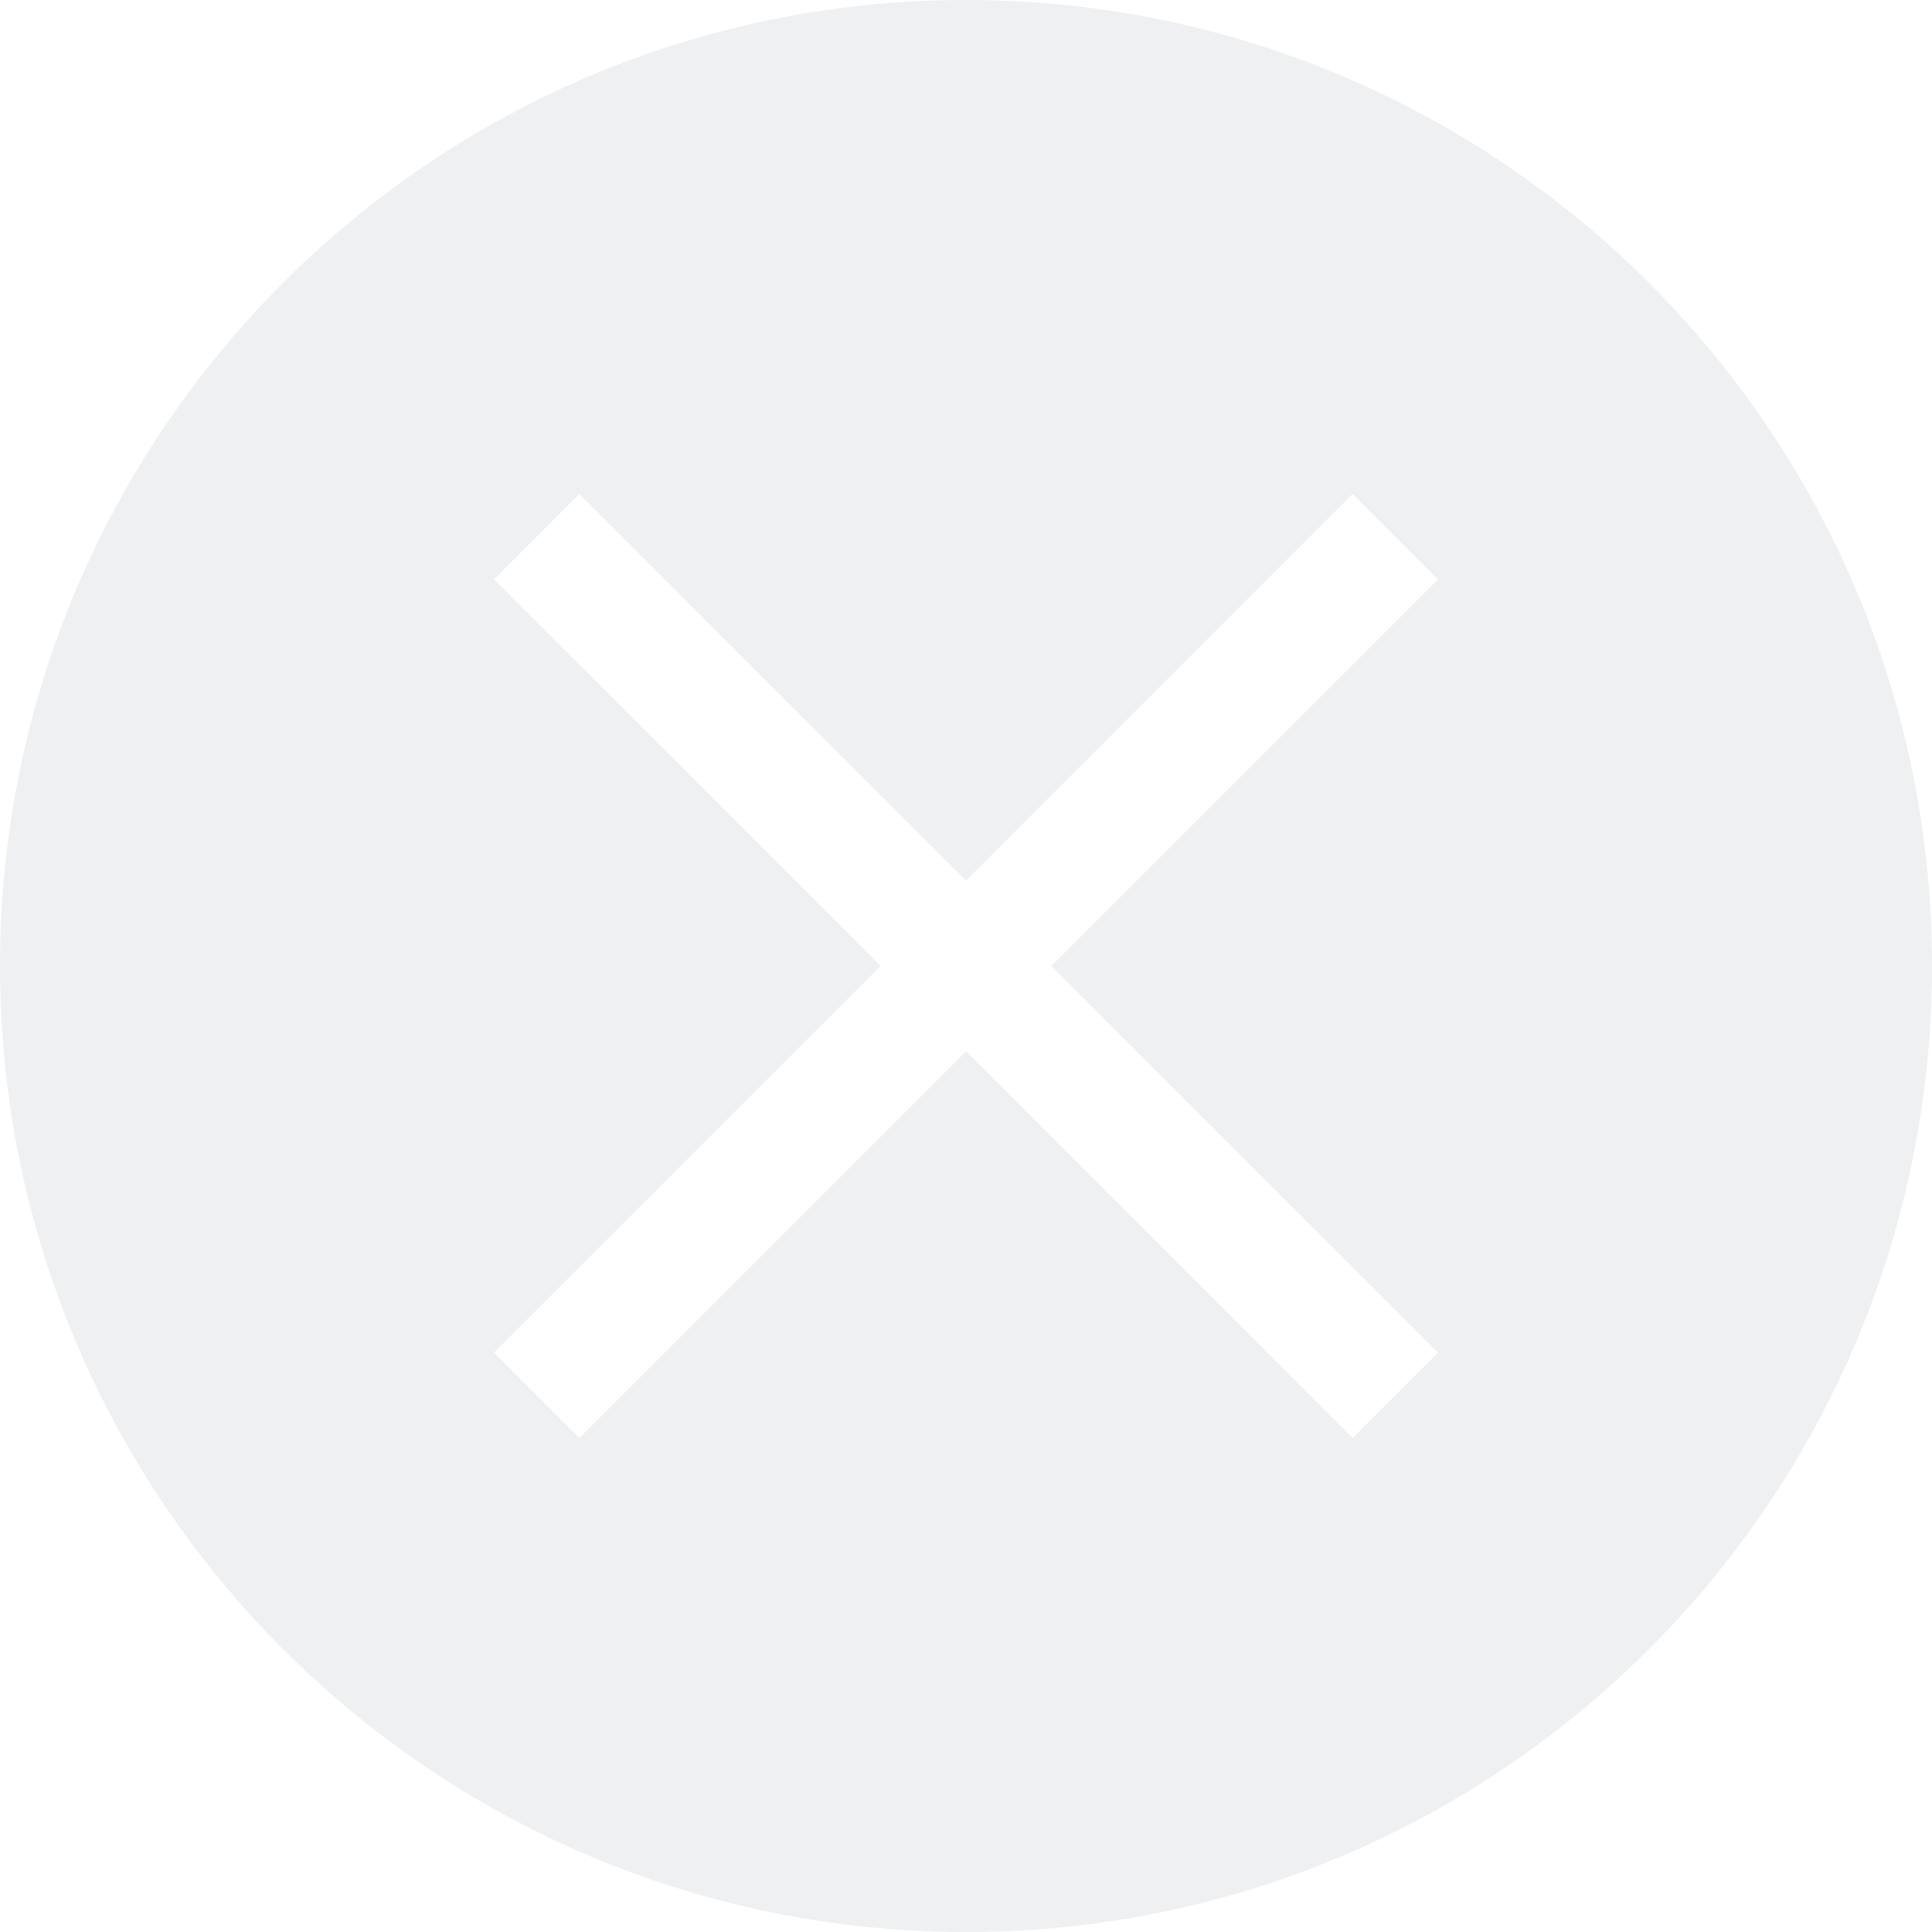
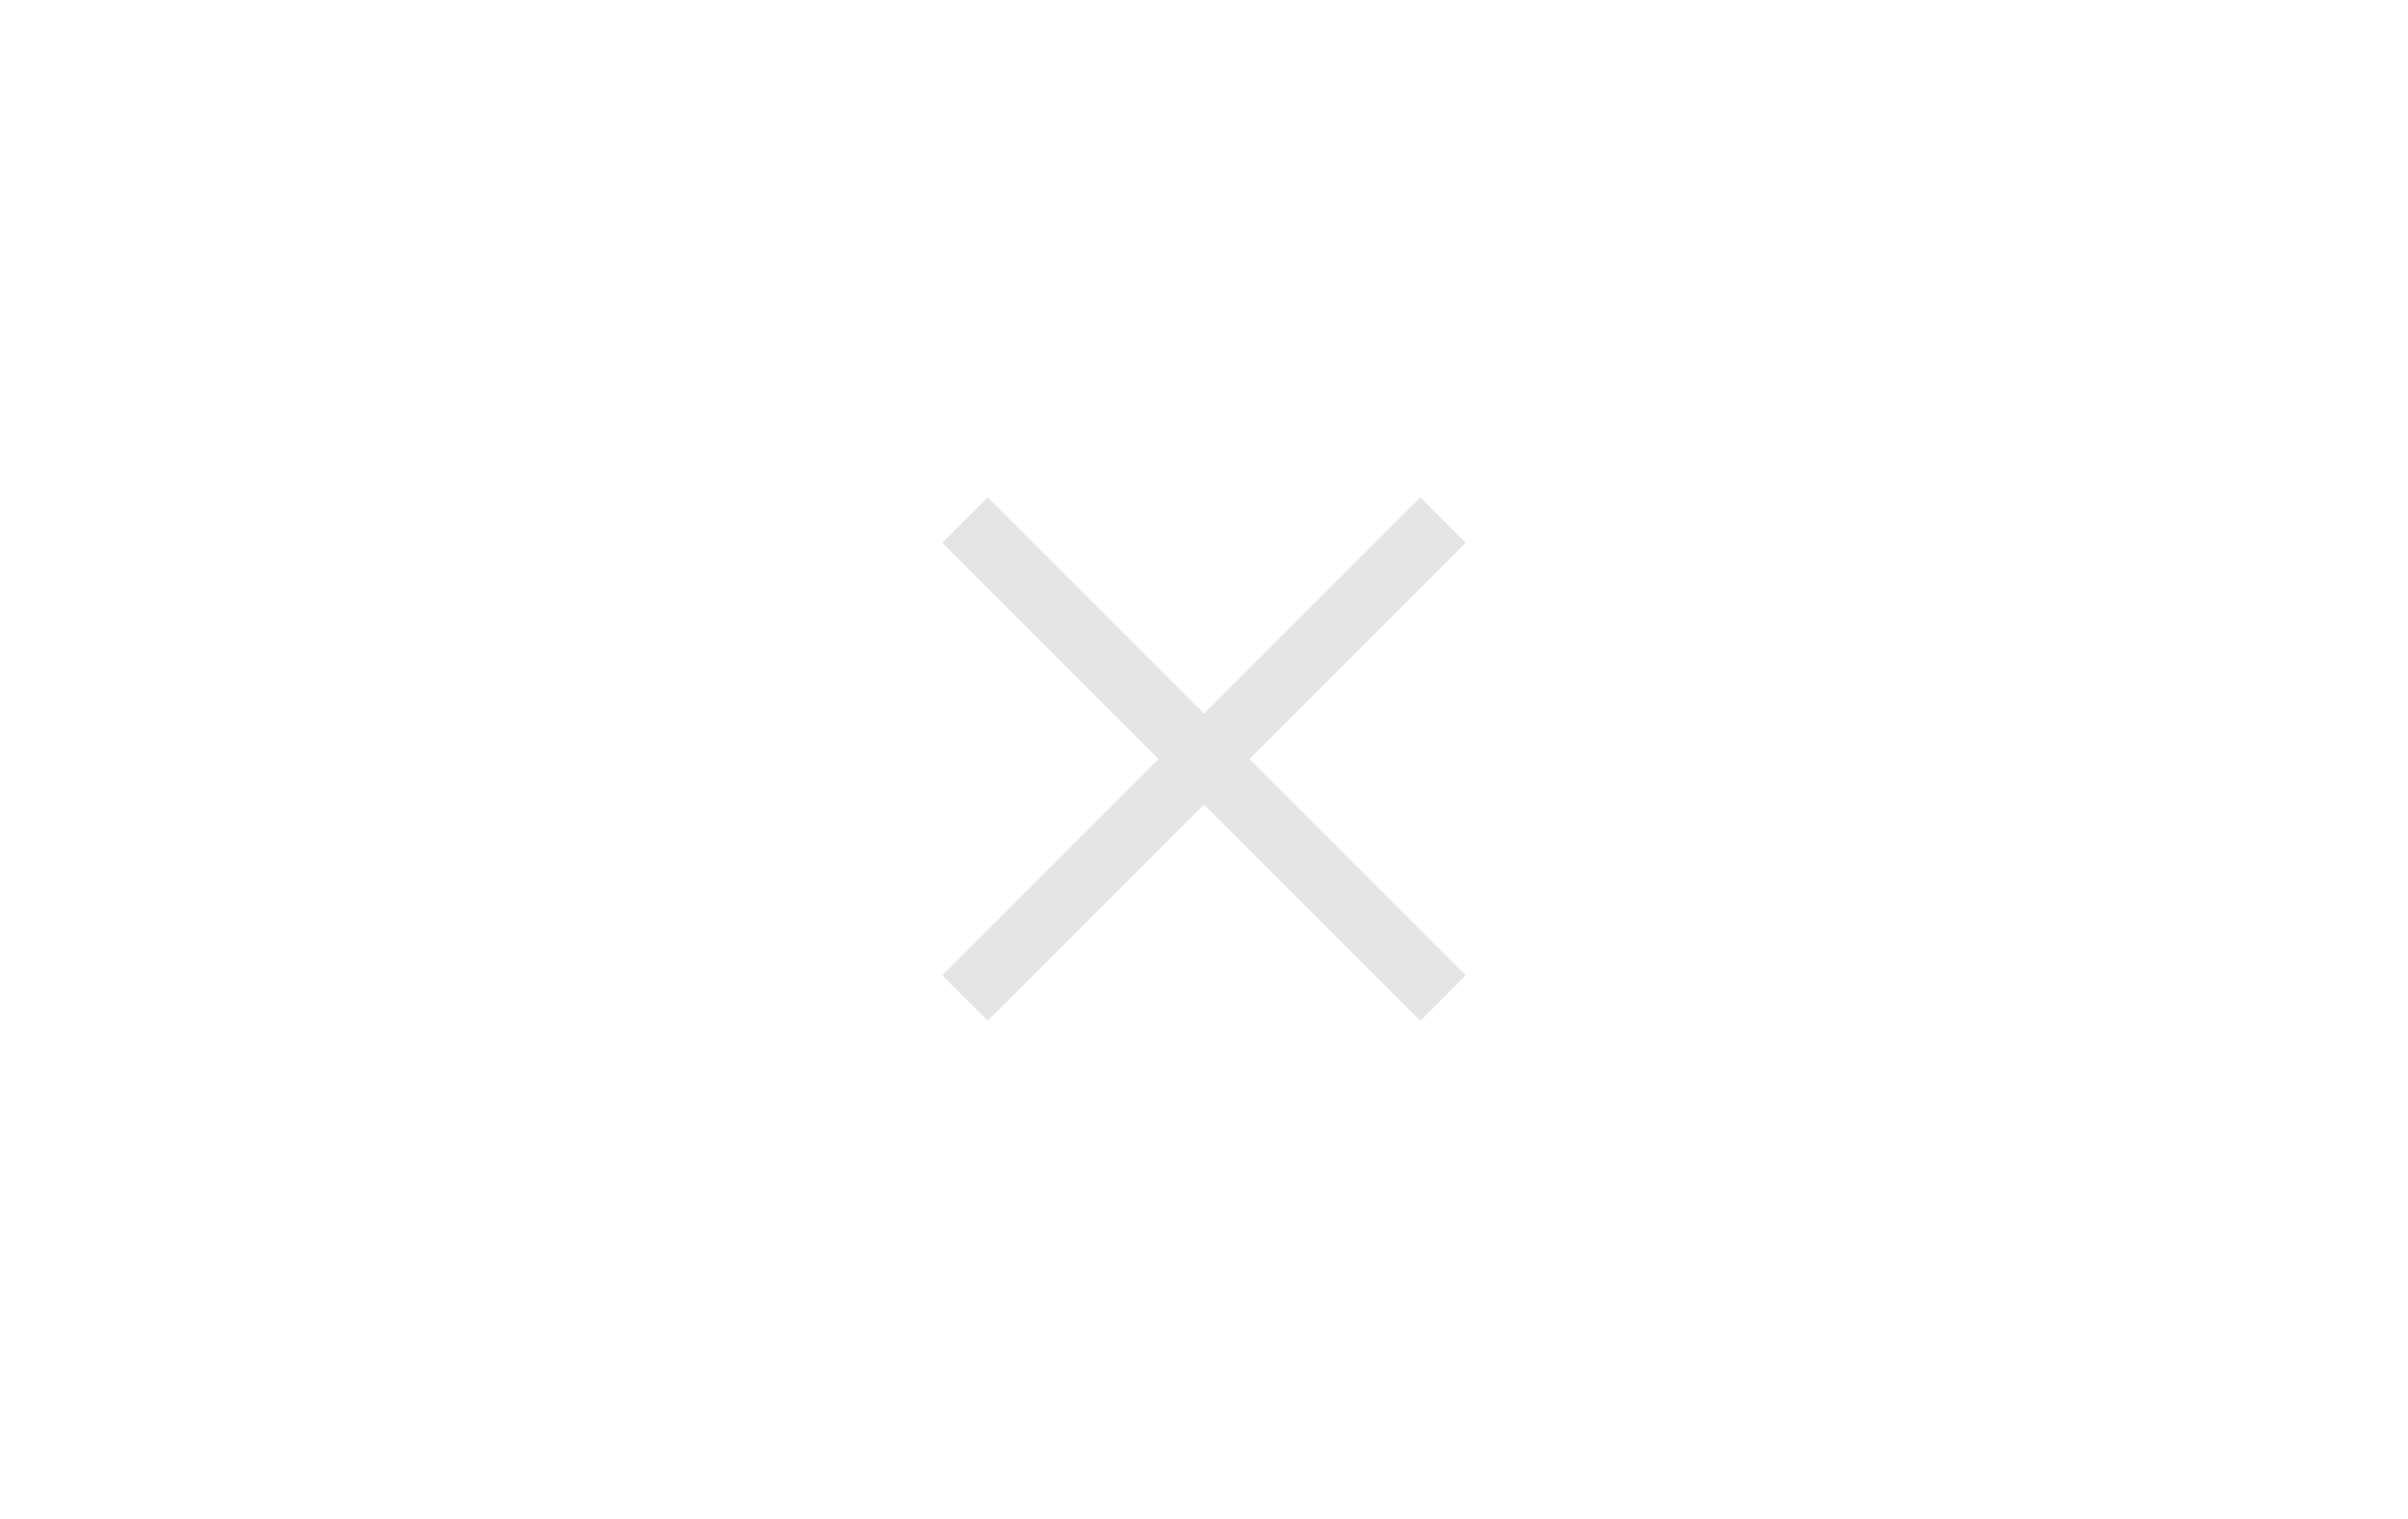
- <svg xmlns="http://www.w3.org/2000/svg" viewBox="0 0 18 18" version="1.1" id="svg6" xml:space="preserve" width="18" height="18">
+ <svg xmlns="http://www.w3.org/2000/svg" viewBox="0 0 46 29" version="1.1" id="svg6" xml:space="preserve" width="46" height="29">
  <defs id="defs3051">
    <style type="text/css" id="current-color-scheme">
      .ColorScheme-Text {
        color:#eff0f1;
      }
      .ColorScheme-NegativeText {
        color:#da4453;
      }
      </style>
    <style type="text/css" id="current-color-scheme-5">
+       .ColorScheme-Text {
+         color:#eff0f1;
+       }
+       .ColorScheme-NegativeText {
+         color:#da4453;
+       }
+       </style>
+     <style type="text/css" id="current-color-scheme-36-3">
      .ColorScheme-Text {
        color:#eff0f1;
      }
      .ColorScheme-NegativeText {
        color:#da4453;
      }
      </style>
    <style type="text/css" id="current-color-scheme-35">
      .ColorScheme-Text {
        color:#eff0f1;
      }
      .ColorScheme-NegativeText {
        color:#da4453;
      }
      </style>
    <style type="text/css" id="current-color-scheme-5-6">
      .ColorScheme-Text {
        color:#eff0f1;
      }
      .ColorScheme-NegativeText {
        color:#da4453;
      }
      </style>
-     <style type="text/css" id="current-color-scheme-36-3">
+     <style type="text/css" id="current-color-scheme-36-3-2">
+       .ColorScheme-Text {
+         color:#eff0f1;
+       }
+       .ColorScheme-NegativeText {
+         color:#da4453;
+       }
+       </style>
+     <style type="text/css" id="current-color-scheme-535">
+       .ColorScheme-Text {
+         color:#eff0f1;
+       }
+       .ColorScheme-NegativeText {
+         color:#da4453;
+       }
+       </style>
+     <style type="text/css" id="current-color-scheme-53">
+       .ColorScheme-Text {
+         color:#eff0f1;
+       }
+       .ColorScheme-NegativeText {
+         color:#da4453;
+       }
+       </style>
+     <style type="text/css" id="current-color-scheme-5-62">
+       .ColorScheme-Text {
+         color:#eff0f1;
+       }
+       .ColorScheme-NegativeText {
+         color:#da4453;
+       }
+       </style>
+     <style type="text/css" id="current-color-scheme-36-3-9">
      .ColorScheme-Text {
        color:#eff0f1;
      }
      .ColorScheme-NegativeText {
        color:#da4453;
      }
      </style>
  </defs>
  <style type="text/css" id="current-color-scheme-3">
        .ColorScheme-Text {
            color:#eff0f1;
        }
    </style>
  <style type="text/css" id="current-color-scheme-3-3">
        .ColorScheme-Text {
            color:#eff0f1;
        }
    </style>
-   <path id="path343" style="fill:#eff0f1;fill-opacity:1;stroke-width:0.562;stroke-linecap:round;stroke-linejoin:round;paint-order:markers stroke fill" d="M 9 0 A 9 9 0 0 0 0 9 A 9 9 0 0 0 9 18 A 9 9 0 0 0 18 9 A 9 9 0 0 0 9 0 z M 5.398 4.602 L 6.42 5.625 L 9 8.205 L 11.58 5.625 L 12.602 4.602 L 13.398 5.398 L 12.375 6.42 L 9.795 9 L 12.375 11.58 L 13.398 12.602 L 12.602 13.398 L 11.58 12.375 L 9 9.795 L 6.42 12.375 L 5.398 13.398 L 4.602 12.602 L 5.625 11.58 L 8.205 9 L 5.625 6.42 L 4.602 5.398 L 5.398 4.602 z " />
  <style type="text/css" id="current-color-scheme-36">
-         .ColorScheme-Text {
-             color:#eff0f1;
-         }
-     </style>
-   <style type="text/css" id="current-color-scheme-3-2">
-         .ColorScheme-Text {
-             color:#eff0f1;
-         }
-     </style>
-   <style type="text/css" id="current-color-scheme-3-3-9">
-         .ColorScheme-Text {
-             color:#eff0f1;
-         }
-     </style>
-   <style type="text/css" id="current-color-scheme-36-1">
        .ColorScheme-Text {
            color:#eff0f1;
        }
    </style>
  <style type="text/css" id="current-color-scheme-6">
        .ColorScheme-Text {
            color:#eff0f1;
        }
    </style>
  <style type="text/css" id="current-color-scheme-3-7">
        .ColorScheme-Text {
            color:#eff0f1;
        }
    </style>
+   <style type="text/css" id="current-color-scheme-3-9">
+         .ColorScheme-Text {
+             color:#eff0f1;
+         }
+     </style>
+   <style type="text/css" id="current-color-scheme-3-3-1">
+         .ColorScheme-Text {
+             color:#eff0f1;
+         }
+     </style>
+   <style type="text/css" id="current-color-scheme-36-2">
+         .ColorScheme-Text {
+             color:#eff0f1;
+         }
+     </style>
+   <style type="text/css" id="current-color-scheme-6-7">
+         .ColorScheme-Text {
+             color:#eff0f1;
+         }
+     </style>
+   <style type="text/css" id="current-color-scheme-3-7-0">
+         .ColorScheme-Text {
+             color:#eff0f1;
+         }
+     </style>
+   <g id="g3" transform="translate(28)" style="fill:#c42b1d;fill-opacity:1">
+     <path id="rect2" style="fill:#000000;fill-opacity:0;stroke-linecap:round;stroke-linejoin:round;paint-order:stroke fill markers" d="M -28,0 V 29 H 18 V 10 9.01 8 C 18,3.603 14.487,0.057 10.104,0.002 L 10.102,0 H 10 8 Z" />
+     <path id="path895" style="fill:#e5e5e5;fill-opacity:1;stroke-width:0.614;stroke-linecap:round;stroke-linejoin:round;paint-order:markers stroke fill" d="M -9.133 9.5 L -10 10.367 L -9.434 10.934 L -9.25 11.117 L -8.684 11.684 L -5.869 14.5 L -8.684 17.316 L -9.25 17.883 L -9.434 18.066 L -10 18.633 L -9.133 19.5 L -8.566 18.934 L -8.383 18.75 L -7.816 18.184 L -5 15.369 L -2.184 18.184 L -1.617 18.75 L -1.434 18.934 L -0.867 19.5 L 0 18.633 L -0.566 18.066 L -0.75 17.883 L -1.316 17.316 L -4.131 14.5 L -1.316 11.684 L -0.75 11.117 L -0.566 10.934 L 0 10.367 L -0.867 9.5 L -1.434 10.066 L -1.617 10.25 L -2.184 10.816 L -5 13.631 L -7.816 10.816 L -8.383 10.25 L -8.566 10.066 L -9.133 9.5 z " />
+   </g>
+   <style type="text/css" id="current-color-scheme-3-1">
+         .ColorScheme-Text {
+             color:#eff0f1;
+         }
+     </style>
+   <style type="text/css" id="current-color-scheme-36-27">
+         .ColorScheme-Text {
+             color:#eff0f1;
+         }
+     </style>
+   <style type="text/css" id="current-color-scheme-3-5">
+         .ColorScheme-Text {
+             color:#eff0f1;
+         }
+     </style>
+   <style type="text/css" id="current-color-scheme-3-3-0">
+         .ColorScheme-Text {
+             color:#eff0f1;
+         }
+     </style>
+   <style type="text/css" id="current-color-scheme-36-6">
+         .ColorScheme-Text {
+             color:#eff0f1;
+         }
+     </style>
+   <style type="text/css" id="current-color-scheme-6-9">
+         .ColorScheme-Text {
+             color:#eff0f1;
+         }
+     </style>
+   <style type="text/css" id="current-color-scheme-3-7-3">
+         .ColorScheme-Text {
+             color:#eff0f1;
+         }
+     </style>
</svg>
